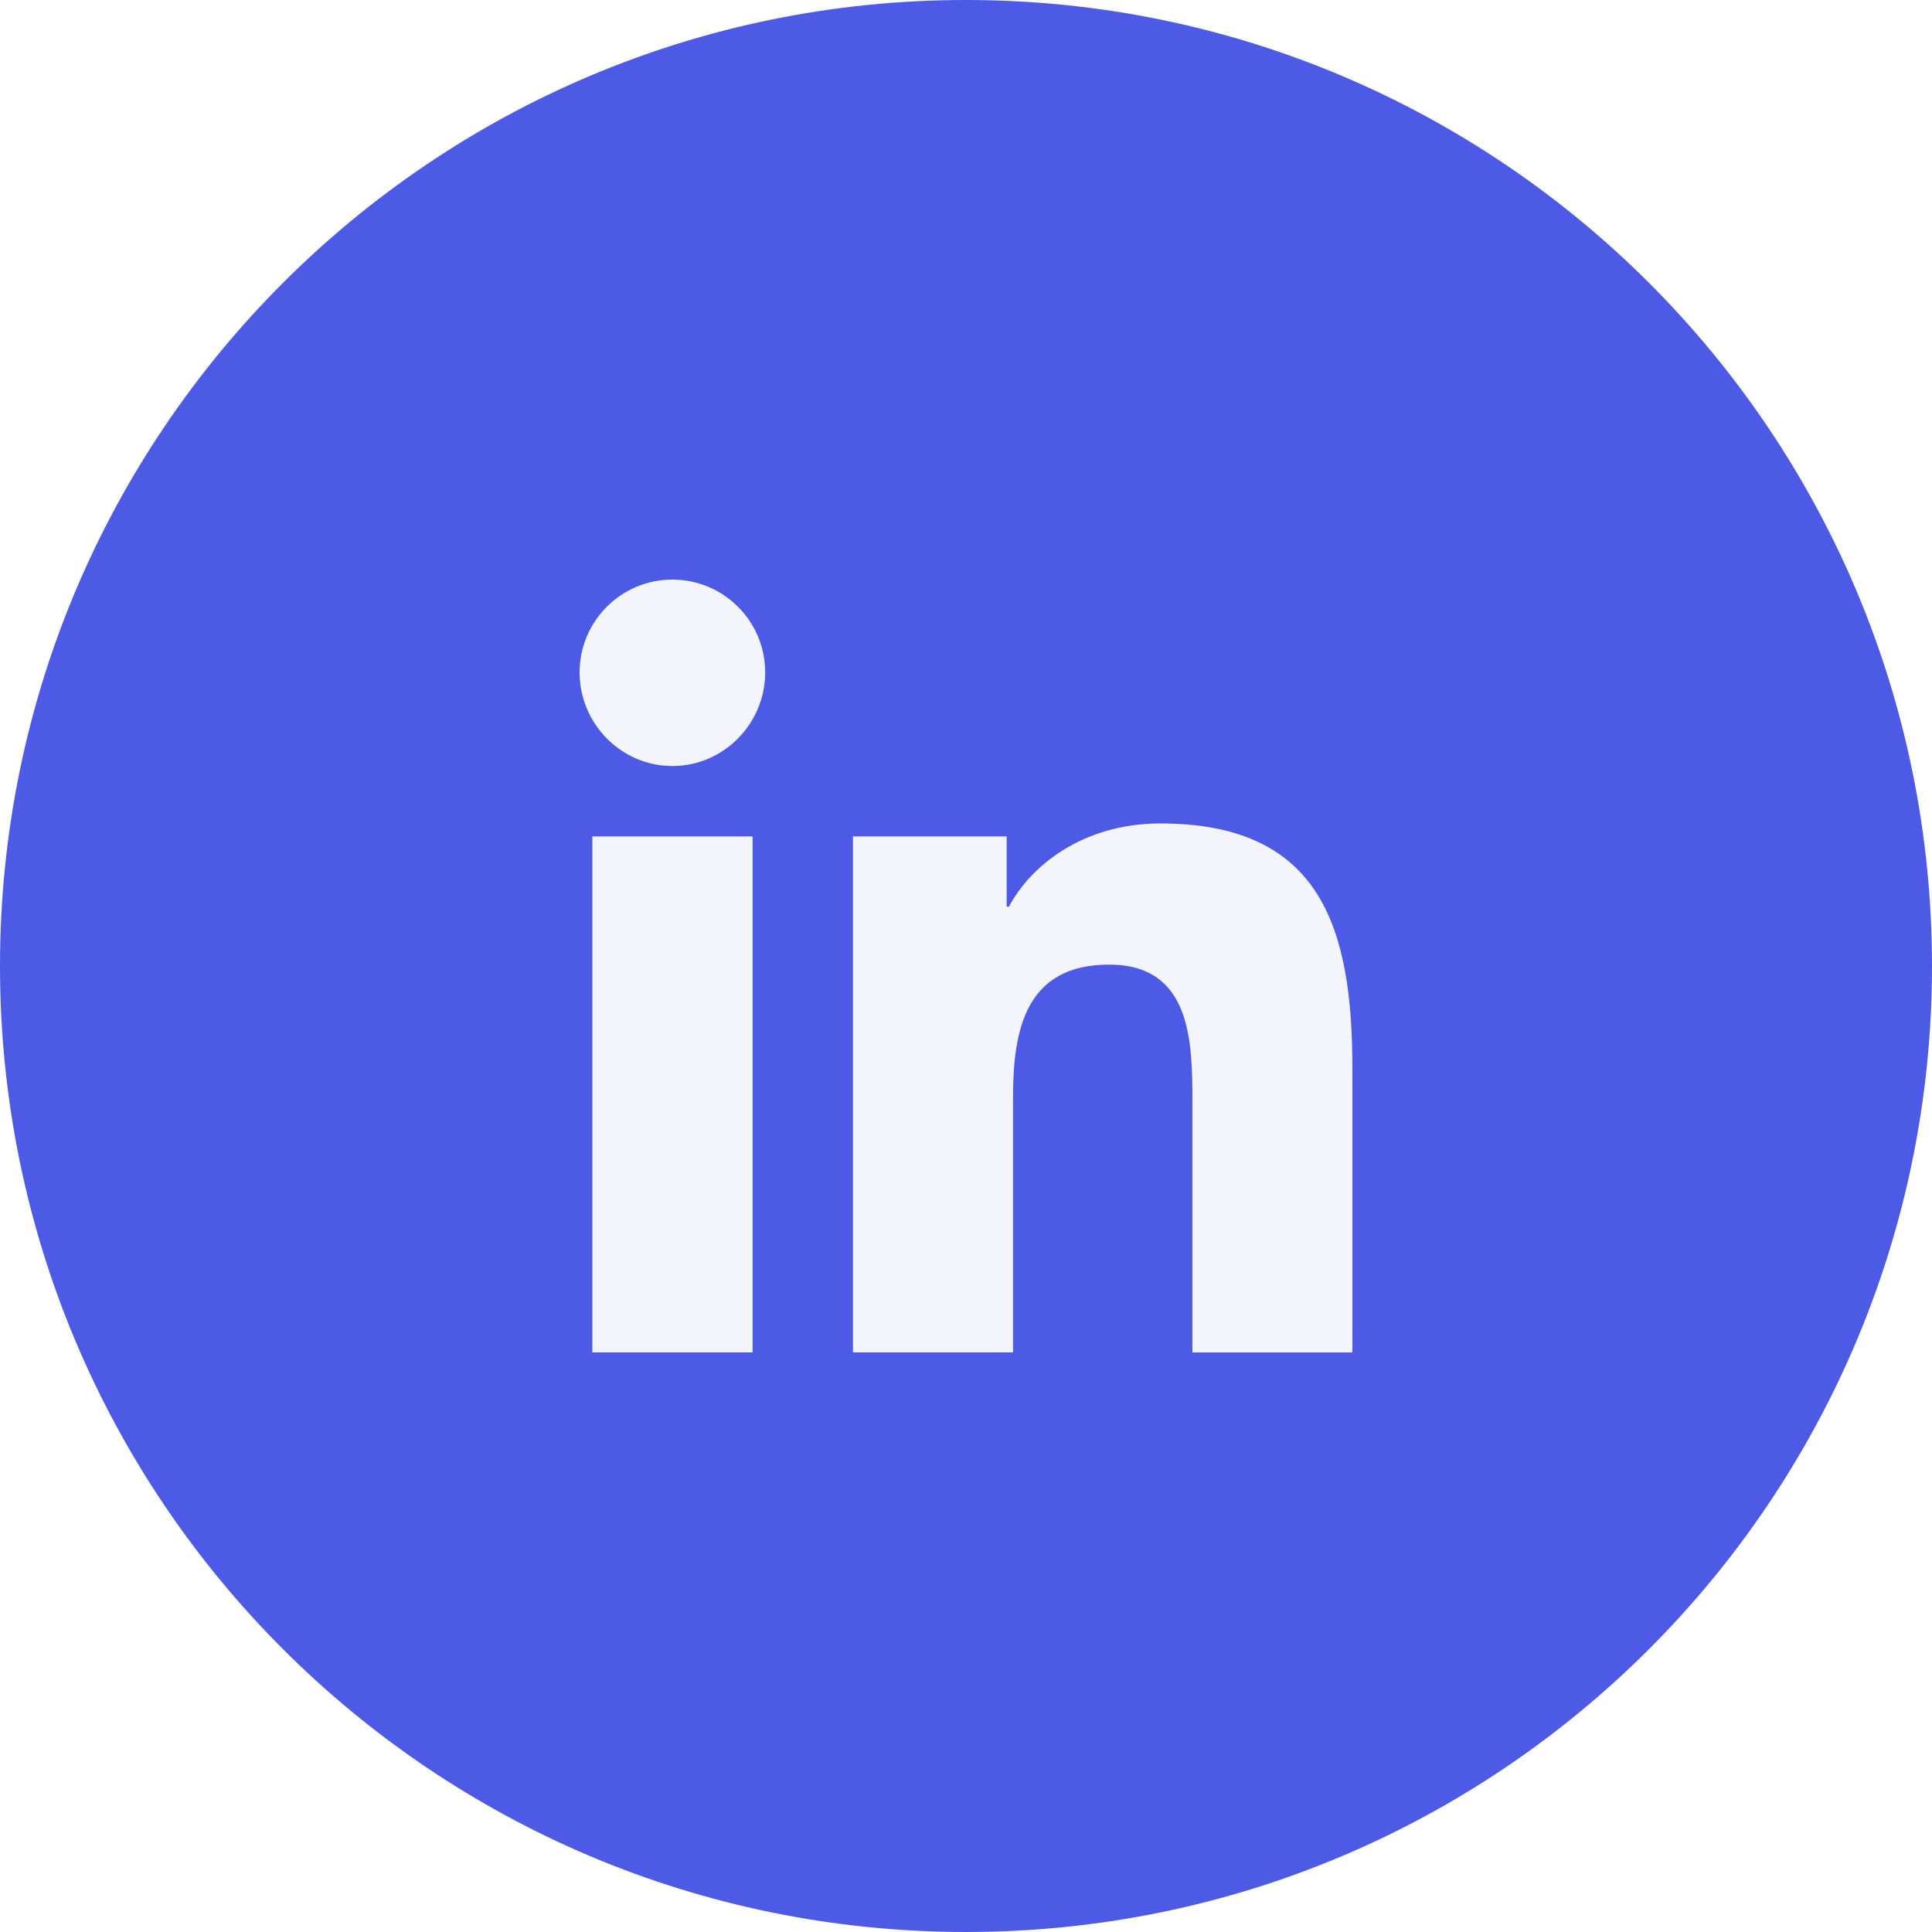
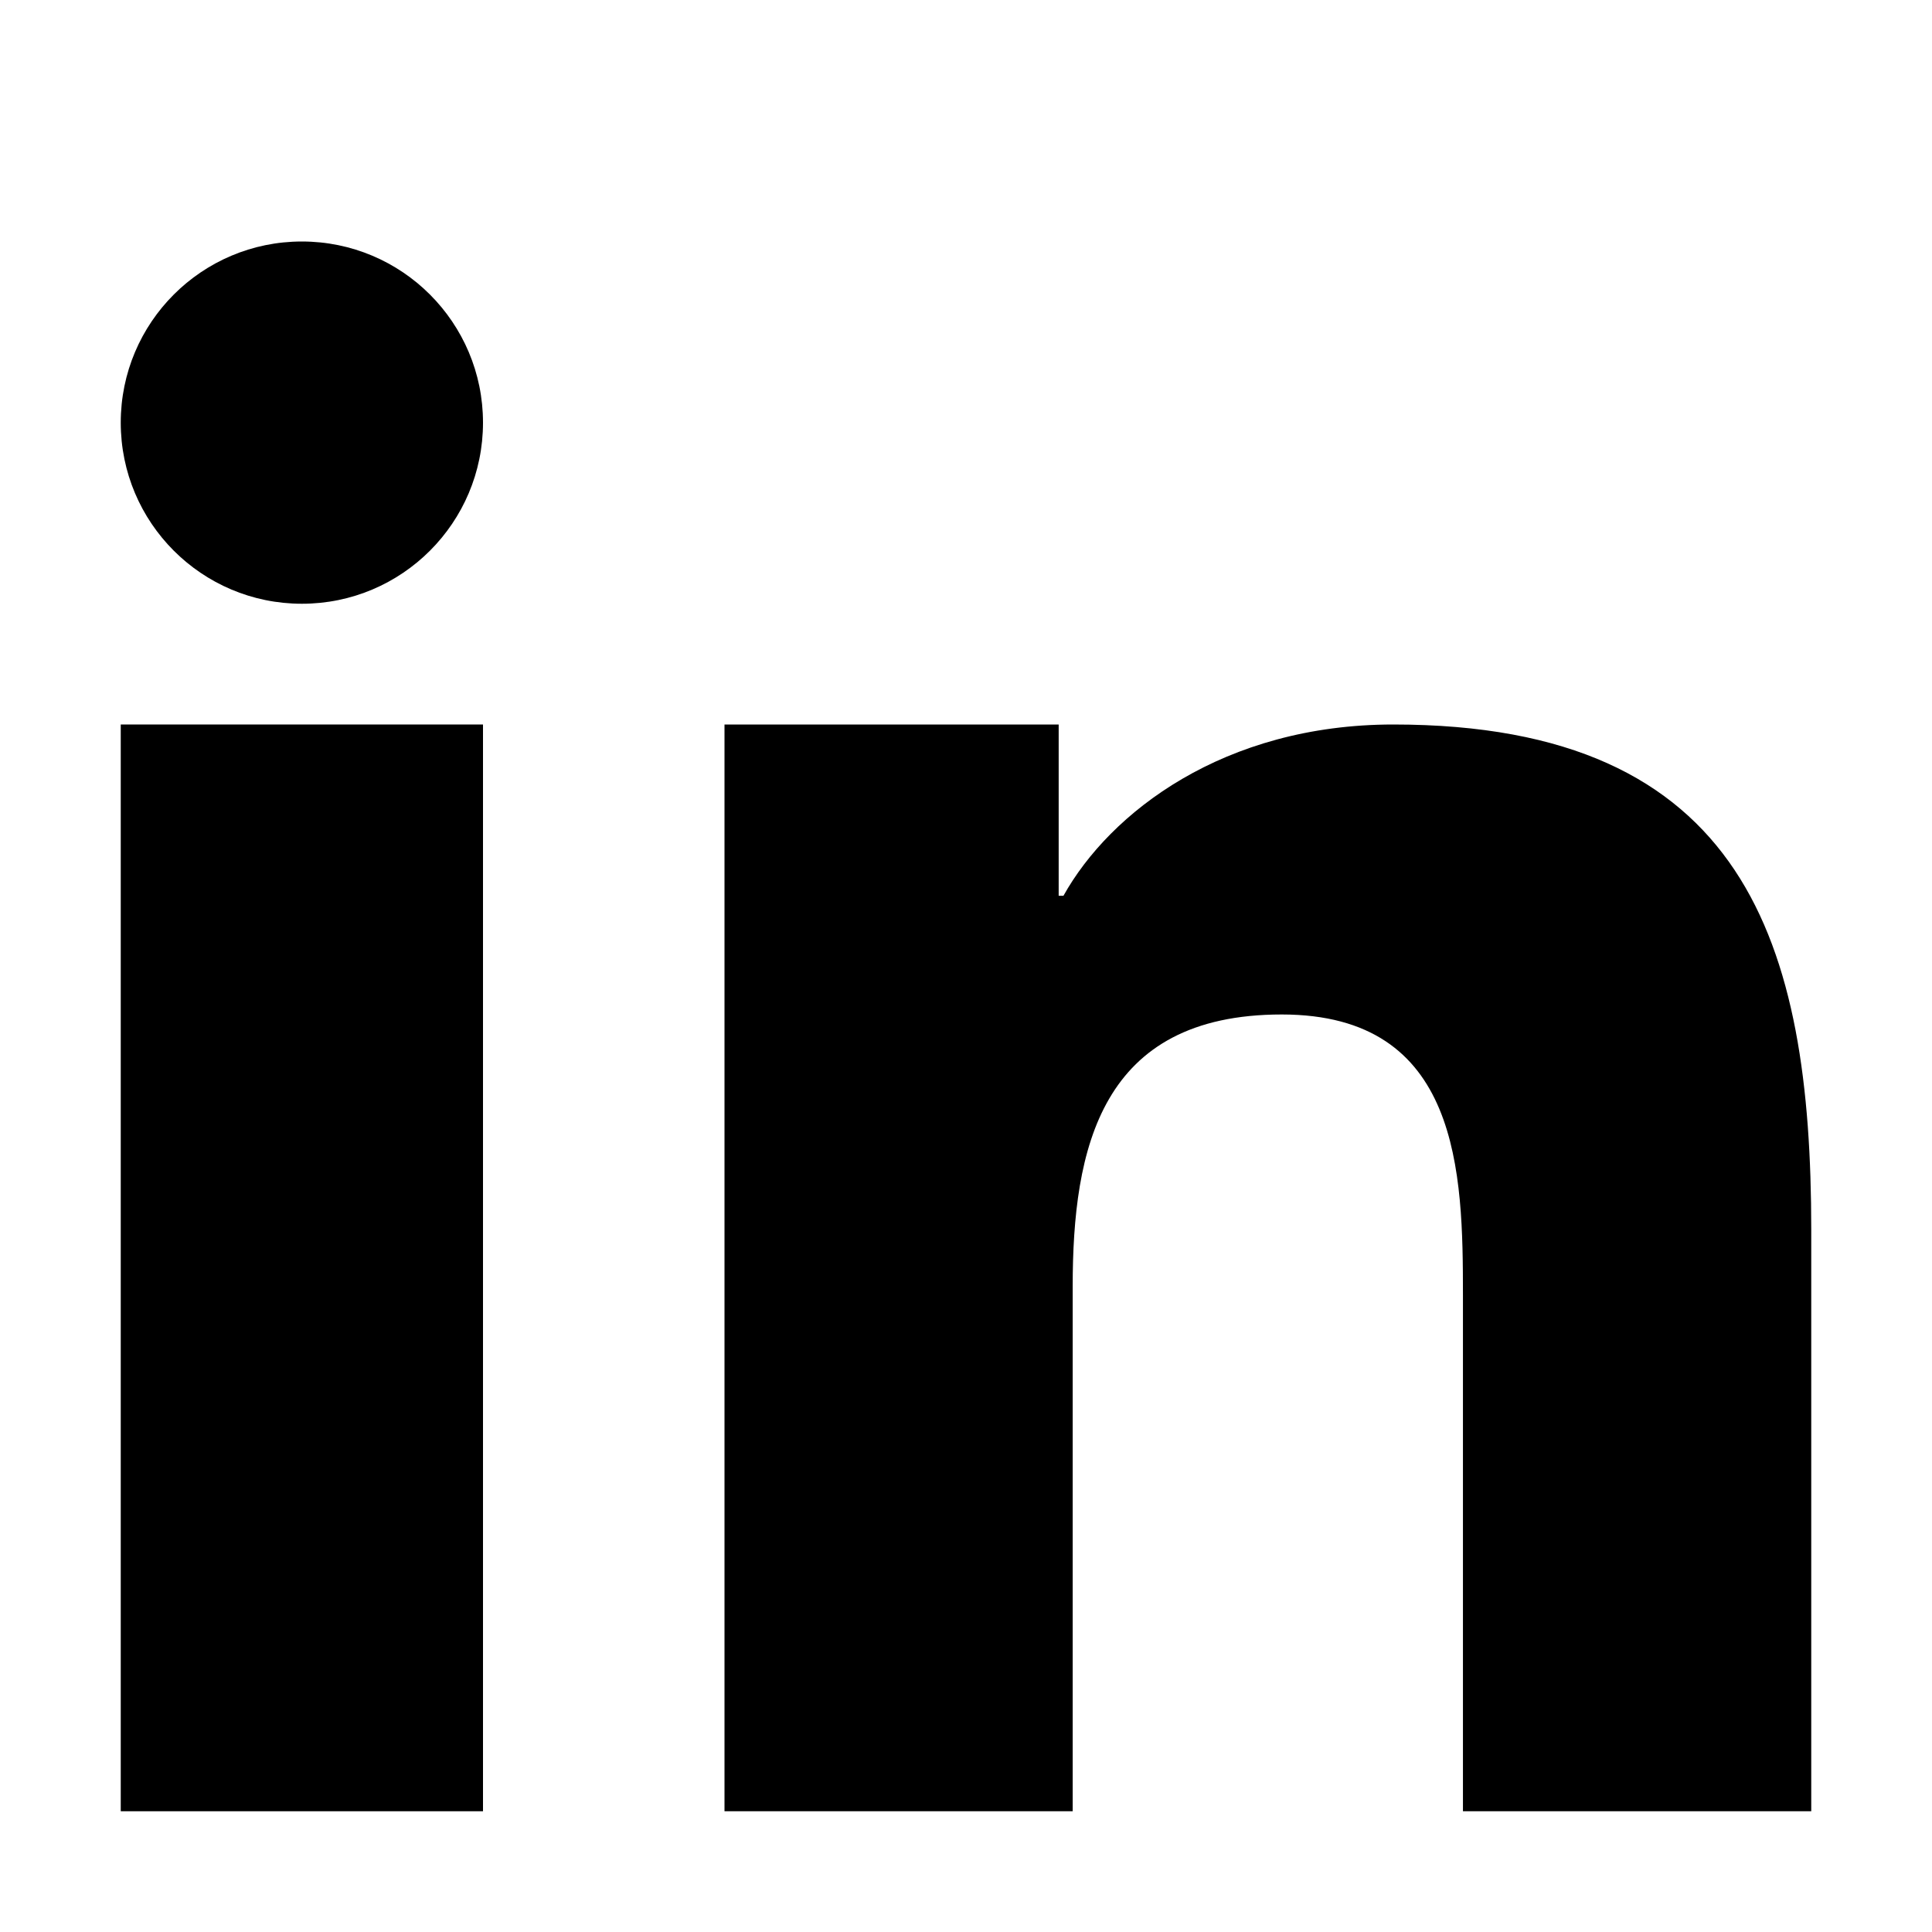
<svg xmlns="http://www.w3.org/2000/svg" version="1.1" width="32" height="32" viewBox="0 0 32 32">
-   <path fill="#4d5ae5" d="M32 16c0 4.418-1.791 8.418-4.686 11.314s-6.895 4.686-11.314 4.686c-4.418 0-8.418-1.791-11.314-4.686s-4.686-6.895-4.686-11.314c0-4.418 1.791-8.418 4.686-11.314s6.895-4.686 11.314-4.686c4.418 0 8.418 1.791 11.314 4.686s4.686 6.895 4.686 11.314z" />
-   <path fill="#f4f4fd" d="M22.397 22.4v-0.001h0.003v-4.694c0-2.297-0.494-4.066-3.179-4.066-1.291 0-2.157 0.708-2.51 1.38h-0.037v-1.165h-2.546v8.546h2.651v-4.231c0-1.114 0.211-2.192 1.591-2.192 1.36 0 1.38 1.272 1.38 2.263v4.161h2.648z" />
-   <path fill="#f4f4fd" d="M9.811 13.854h2.654v8.546h-2.654v-8.546z" />
-   <path fill="#f4f4fd" d="M11.137 9.6c-0.849 0-1.537 0.689-1.537 1.537s0.688 1.551 1.537 1.551 1.537-0.703 1.537-1.551c-0-0.849-0.689-1.537-1.537-1.537v0z" />
+   <path d="M12 12h5.535v2.837h0.079c0.77-1.381 2.655-2.837 5.464-2.837 5.842 0 6.922 3.637 6.922 8.367v9.633h-5.769v-8.54c0-2.037-0.042-4.657-3.001-4.657-3.005 0-3.463 2.218-3.463 4.509v8.688h-5.767v-18z" />
+   <path d="M2 12h6v18h-6v-18z" />
+   <path d="M8 7c0 1.657-1.343 3-3 3s-3-1.343-3-3c0-1.657 1.343-3 3-3s3 1.343 3 3z" />
</svg>
